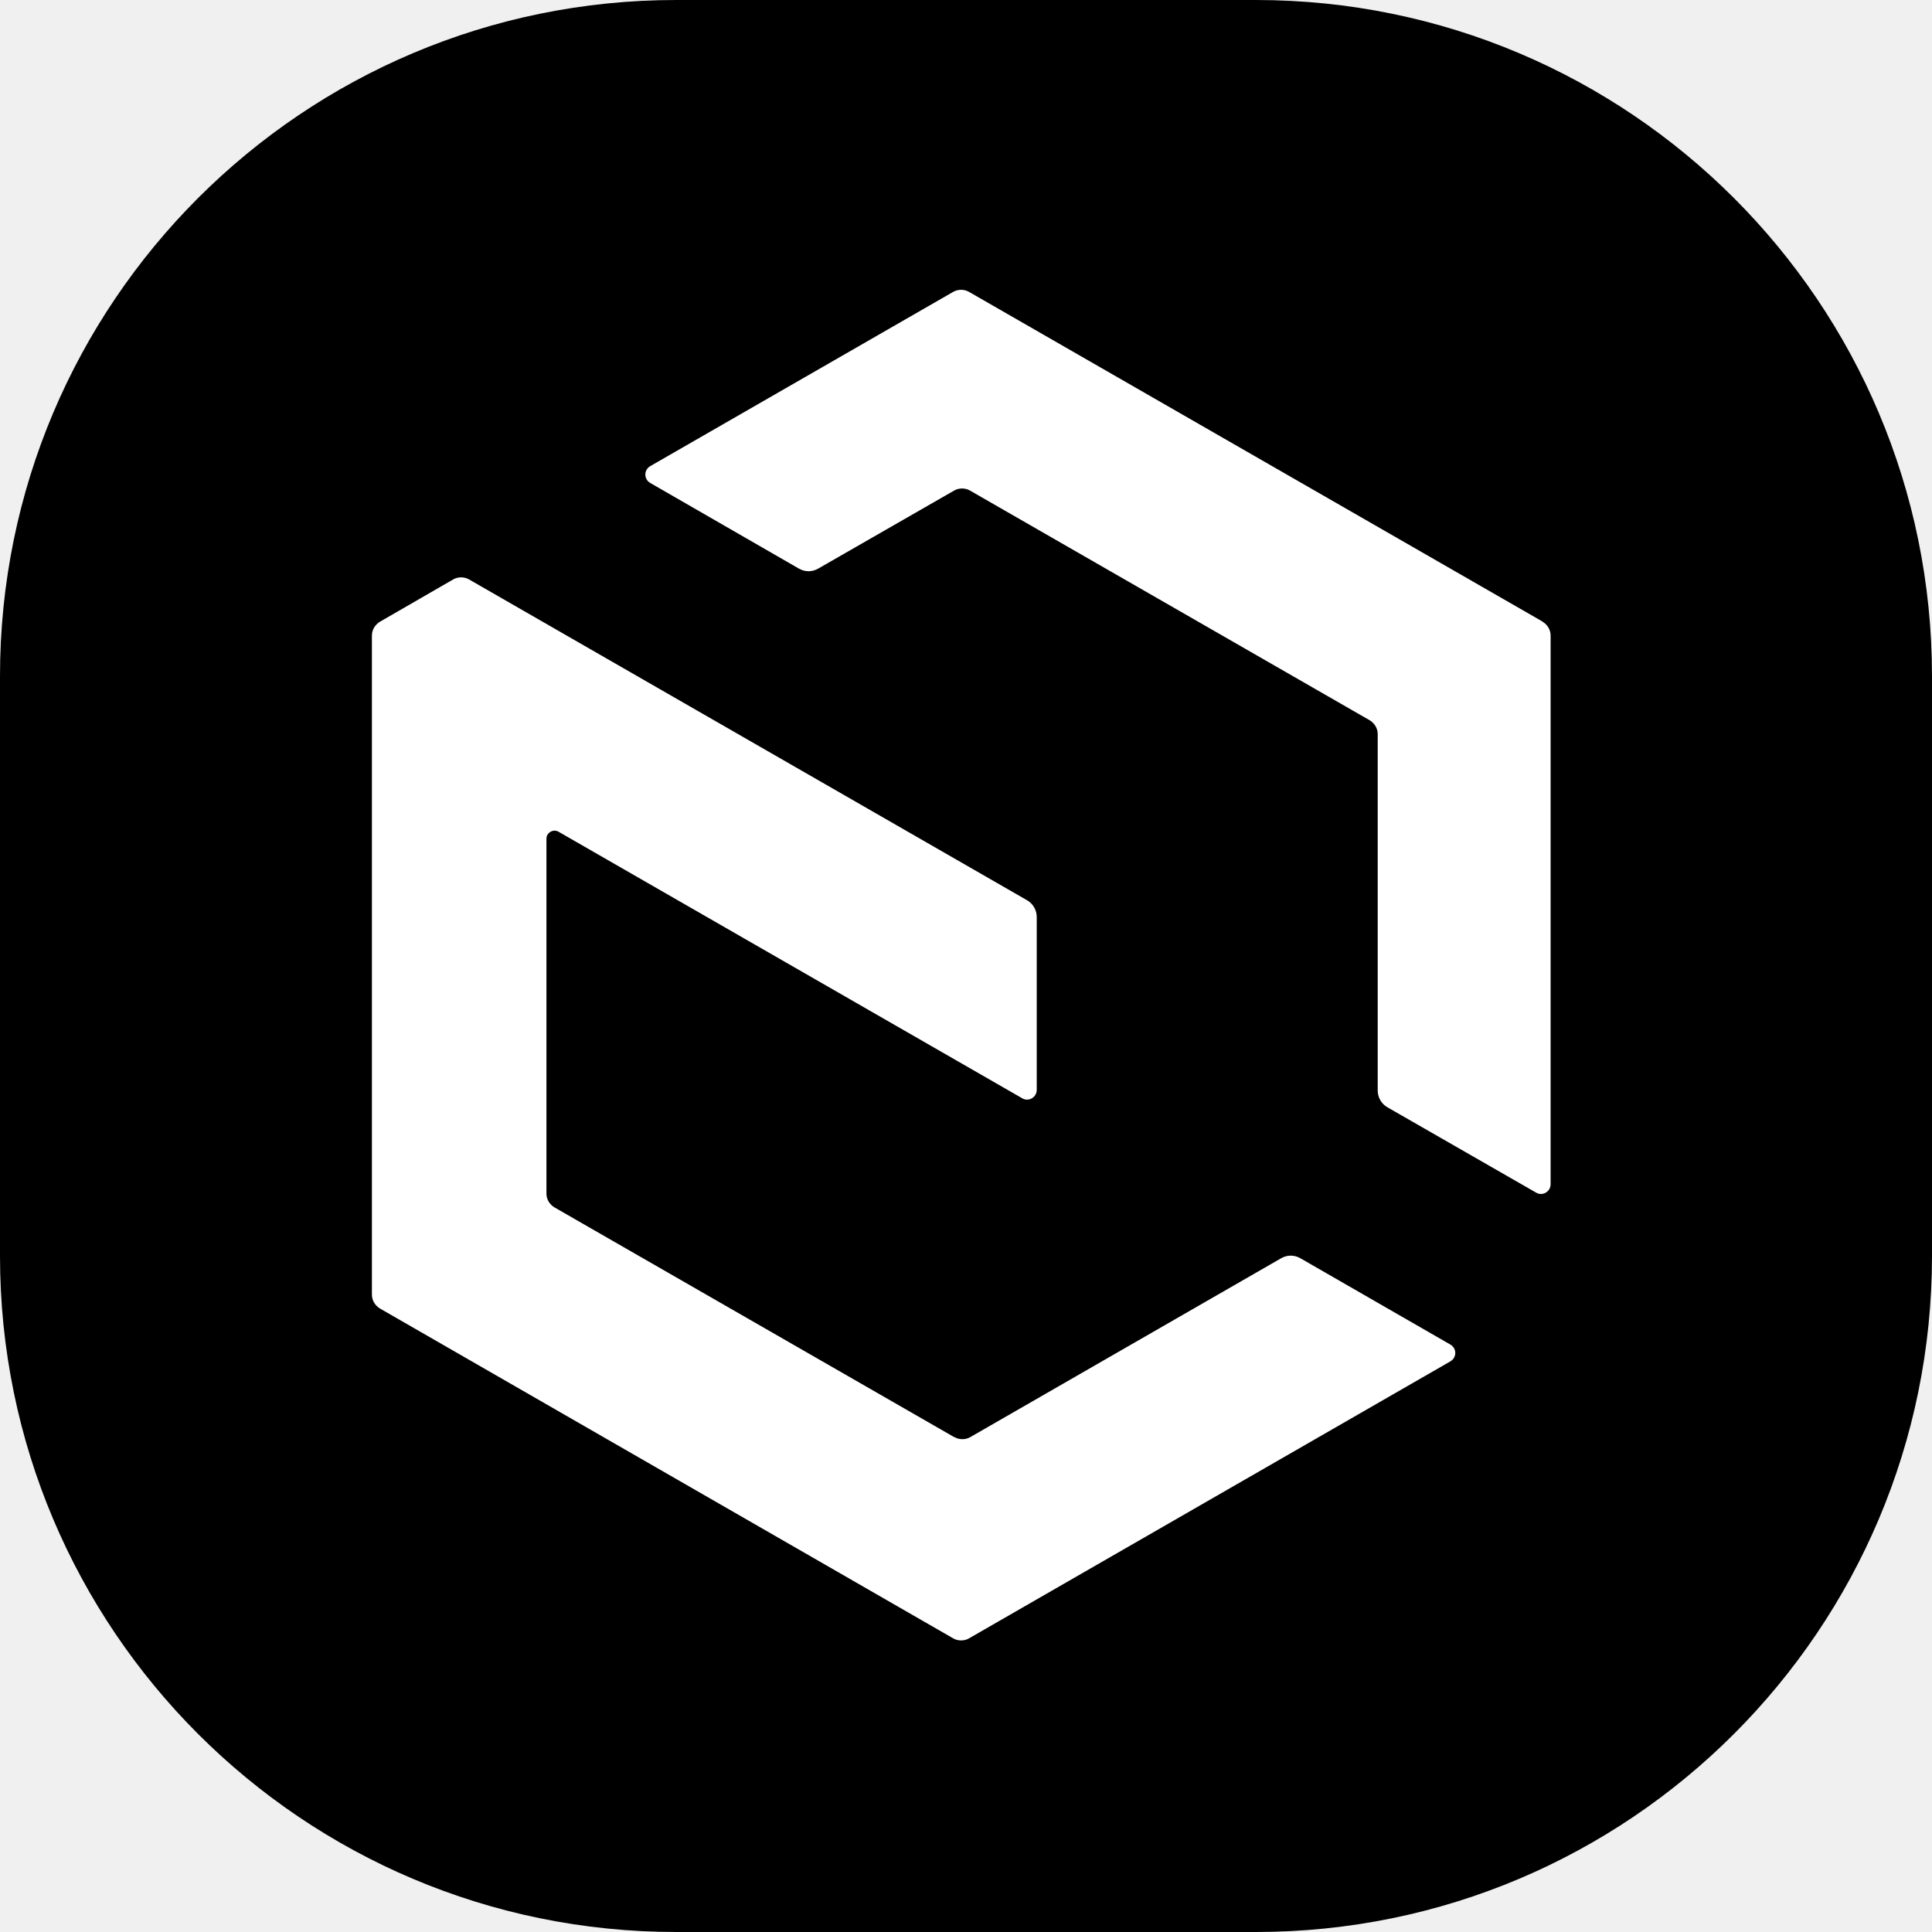
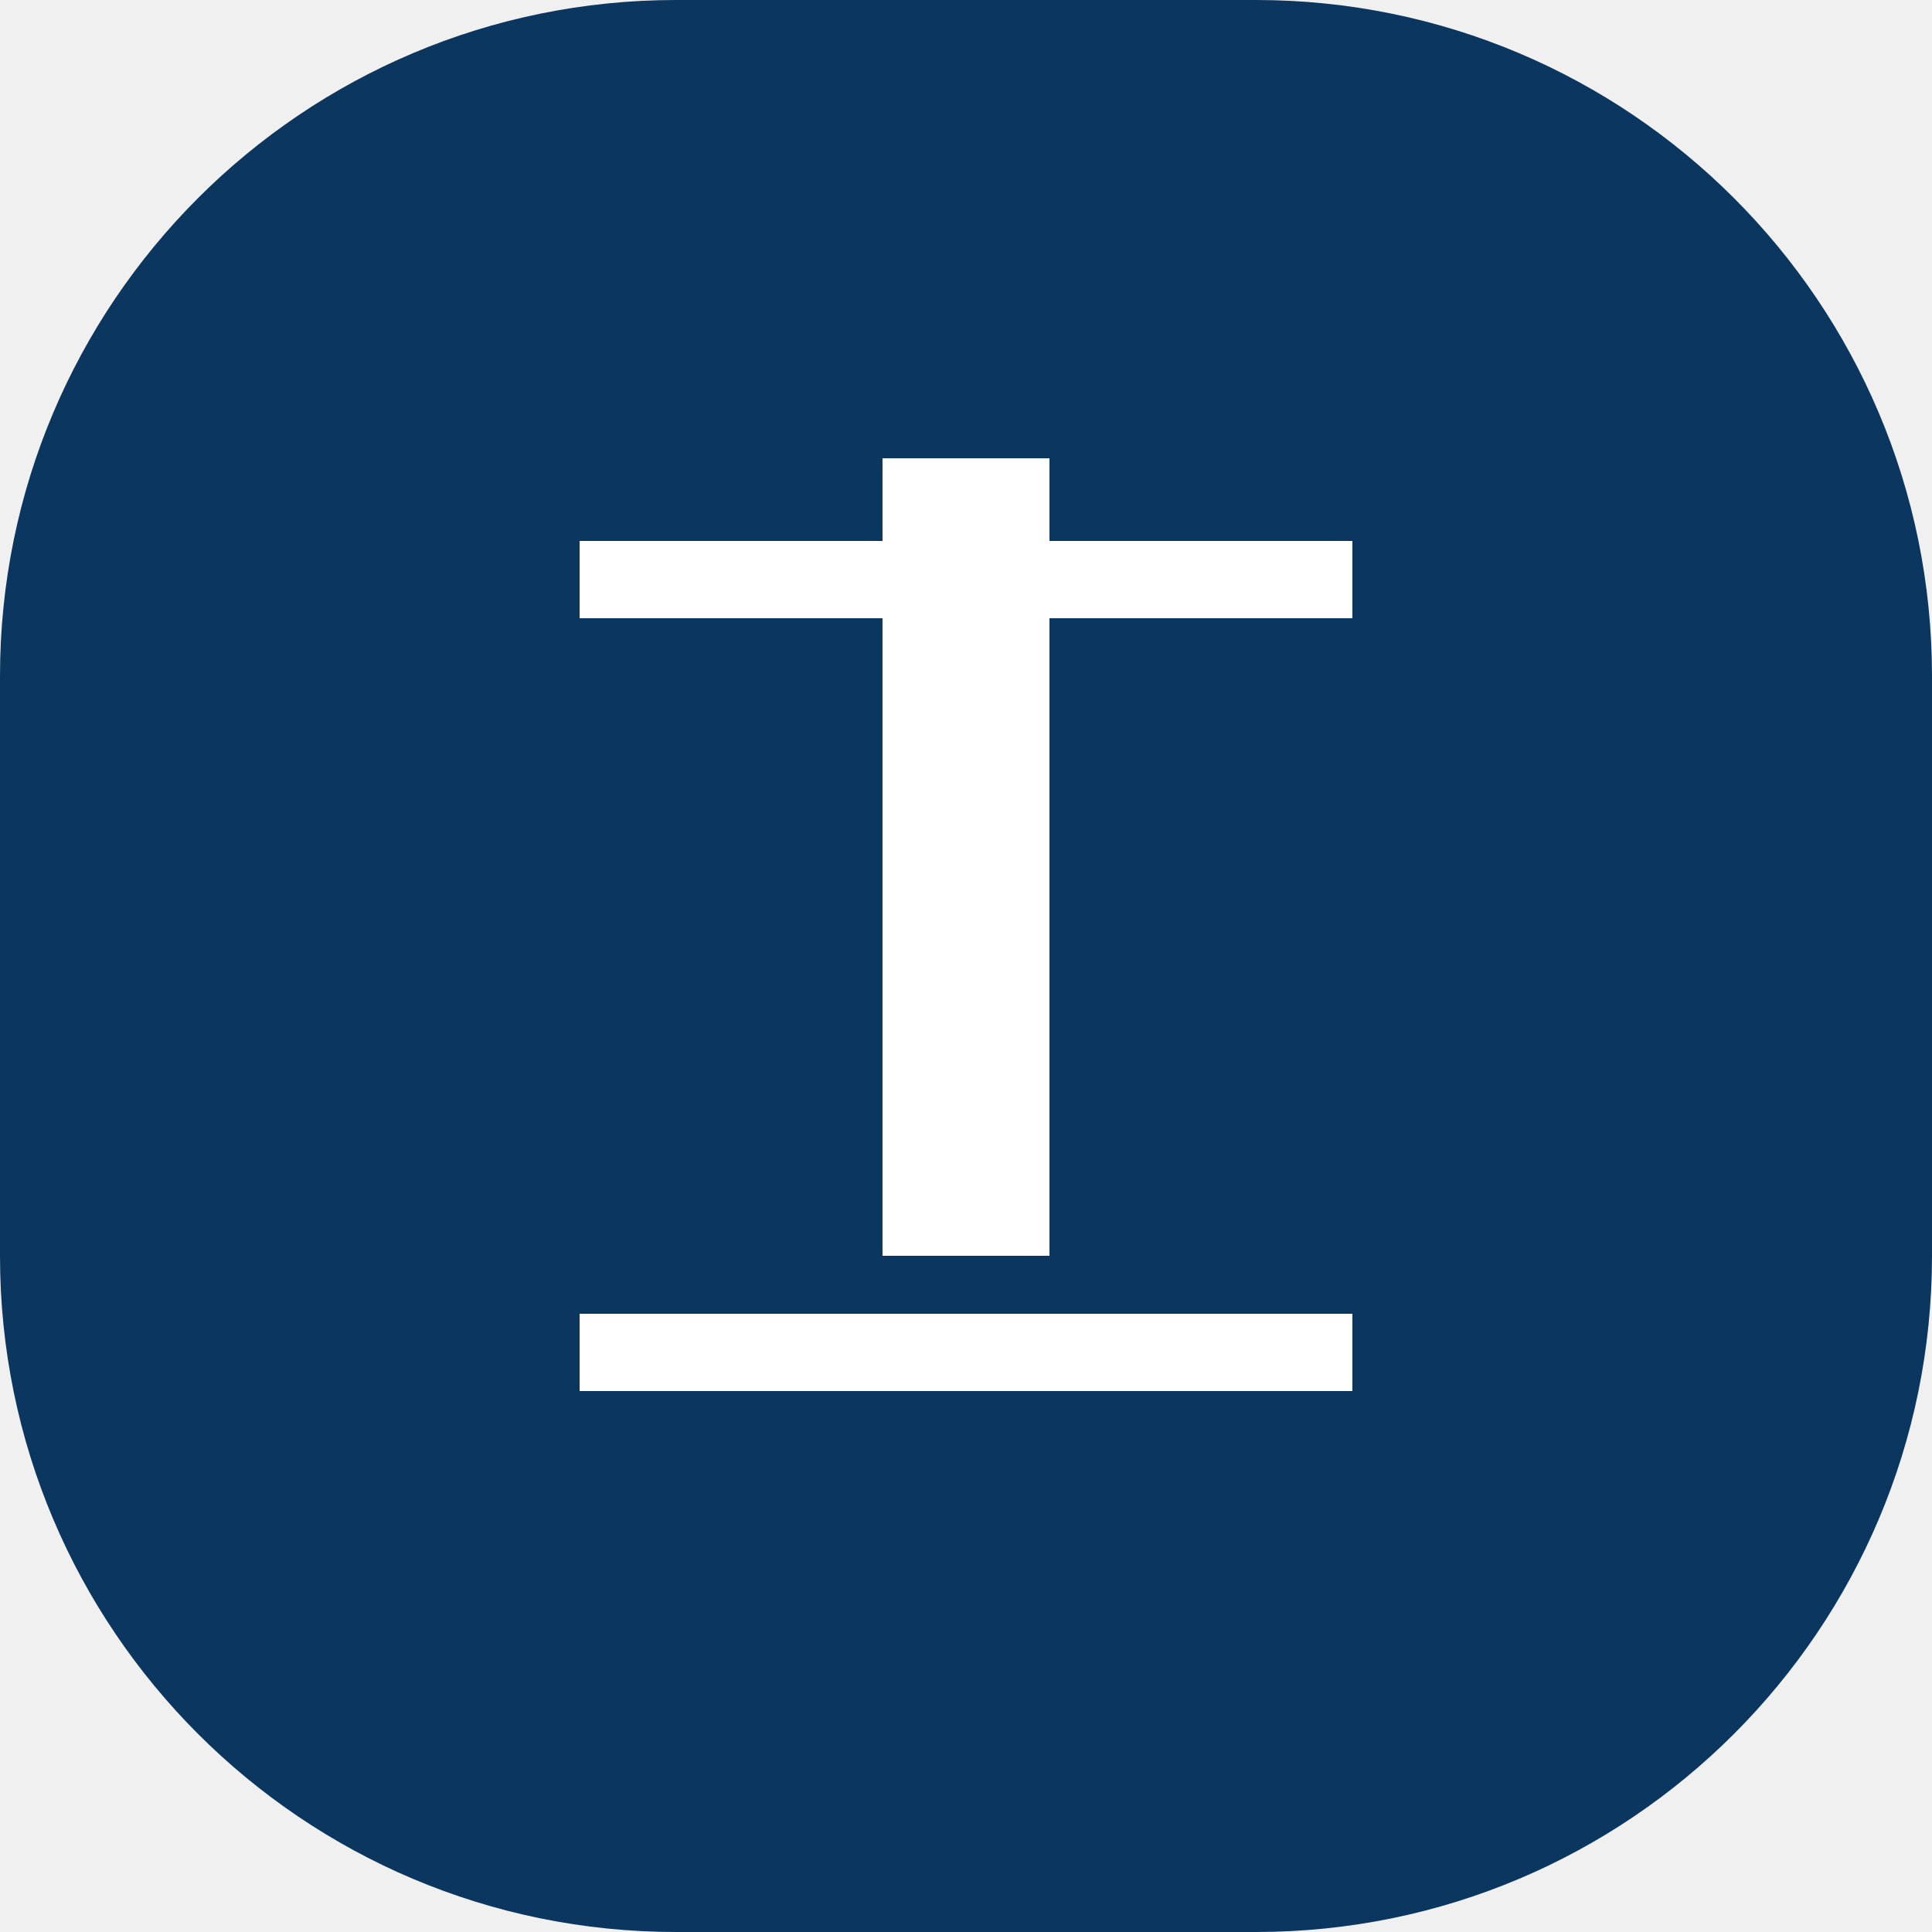
<svg xmlns="http://www.w3.org/2000/svg" version="1.1" width="1000" height="1000">
  <style>
-     #light-icon {
-       display: inline;
-     }
-     #dark-icon {
-       display: none;
-     }
- 
+     #light-icon { display: inline; }
+     #dark-icon { display: none; }
    @media (prefers-color-scheme: dark) {
-       #light-icon {
-         display: none;
-       }
-       #dark-icon {
-         display: inline;
-       }
+       #light-icon { display: none; }
+       #dark-icon { display: inline; }
    }
  </style>
  <g id="light-icon">
-     <svg version="1.1" width="1000" height="1000">
-       <g clip-path="url(#SvgjsClipPath1059)">
-         <rect width="1000" height="1000" fill="#000000" />
-         <g transform="matrix(5,0,0,5,192.5,150)">
-           <svg version="1.1" width="123" height="140">
-             <svg width="123" height="140" viewBox="0 0 123 140" fill="none">
-               <path d="M60.257 118.758L18.904 94.992C18.402 94.692 18.067 94.158 18.067 93.558V56.825C18.067 56.192 18.77 55.792 19.305 56.092L67.316 83.692C67.986 84.092 68.822 83.592 68.822 82.825V64.925C68.822 64.225 68.454 63.558 67.818 63.192L10.071 29.992C9.569 29.692 8.9 29.692 8.398 29.992L0.836 34.358C0.335 34.658 0 35.192 0 35.792V104.025C0 104.625 0.335 105.158 0.836 105.458L60.157 139.592C60.658 139.892 61.328 139.892 61.829 139.592L111.647 110.925C112.317 110.525 112.317 109.592 111.647 109.192L96.123 100.258C95.487 99.892 94.751 99.892 94.116 100.258L61.963 118.758C61.461 119.058 60.792 119.058 60.29 118.758H60.257Z" fill="white" />
-               <path d="M121.149 34.325L61.829 0.225C61.328 -0.075 60.658 -0.075 60.157 0.225L28.807 18.258C28.138 18.658 28.138 19.592 28.807 19.992L44.197 28.858C44.833 29.225 45.569 29.225 46.205 28.858L60.257 20.792C60.759 20.492 61.428 20.492 61.93 20.792L103.283 44.558C103.785 44.858 104.12 45.392 104.12 45.992V82.892C104.12 83.592 104.488 84.258 105.123 84.625L120.514 93.458C121.183 93.858 122.019 93.358 122.019 92.592V35.792C122.019 35.192 121.685 34.658 121.183 34.358L121.149 34.325Z" fill="white" />
-             </svg>
-           </svg>
-         </g>
-       </g>
-       <defs>
-         <clipPath id="SvgjsClipPath1059">
-           <rect width="1000" height="1000" x="0" y="0" rx="350" ry="350" />
-         </clipPath>
-       </defs>
-     </svg>
+     <rect width="1000" height="1000" fill="#0a365f" rx="350" ry="350" />
+     <text x="500" y="650" font-family="Arial, sans-serif" font-size="600" font-weight="bold" fill="white" text-anchor="middle">I</text>
+     <path d="M300 700 L700 700" stroke="white" stroke-width="40" />
+     <path d="M300 300 L700 300" stroke="white" stroke-width="40" />
  </g>
  <g id="dark-icon">
-     <svg version="1.1" width="1000" height="1000">
-       <g clip-path="url(#SvgjsClipPath1060)">
-         <rect width="1000" height="1000" fill="#000000" />
-         <g transform="matrix(5,0,0,5,192.5,150)">
-           <svg version="1.1" width="123" height="140">
-             <svg width="123" height="140" viewBox="0 0 123 140" fill="none">
-               <path d="M60.257 118.758L18.904 94.992C18.402 94.692 18.067 94.158 18.067 93.558V56.825C18.067 56.192 18.77 55.792 19.305 56.092L67.316 83.692C67.986 84.092 68.822 83.592 68.822 82.825V64.925C68.822 64.225 68.454 63.558 67.818 63.192L10.071 29.992C9.569 29.692 8.9 29.692 8.398 29.992L0.836 34.358C0.335 34.658 0 35.192 0 35.792V104.025C0 104.625 0.335 105.158 0.836 105.458L60.157 139.592C60.658 139.892 61.328 139.892 61.829 139.592L111.647 110.925C112.317 110.525 112.317 109.592 111.647 109.192L96.123 100.258C95.487 99.892 94.751 99.892 94.116 100.258L61.963 118.758C61.461 119.058 60.792 119.058 60.29 118.758H60.257Z" fill="white" />
-               <path d="M121.149 34.325L61.829 0.225C61.328 -0.075 60.658 -0.075 60.157 0.225L28.807 18.258C28.138 18.658 28.138 19.592 28.807 19.992L44.197 28.858C44.833 29.225 45.569 29.225 46.205 28.858L60.257 20.792C60.759 20.492 61.428 20.492 61.93 20.792L103.283 44.558C103.785 44.858 104.12 45.392 104.12 45.992V82.892C104.12 83.592 104.488 84.258 105.123 84.625L120.514 93.458C121.183 93.858 122.019 93.358 122.019 92.592V35.792C122.019 35.192 121.685 34.658 121.183 34.358L121.149 34.325Z" fill="white" />
-             </svg>
-           </svg>
-         </g>
-       </g>
-       <defs>
-         <clipPath id="SvgjsClipPath1060">
-           <rect width="1000" height="1000" x="0" y="0" rx="350" ry="350" />
-         </clipPath>
-       </defs>
-     </svg>
+     <rect width="1000" height="1000" fill="#0a365f" rx="350" ry="350" />
+     <text x="500" y="650" font-family="Arial, sans-serif" font-size="600" font-weight="bold" fill="white" text-anchor="middle">I</text>
+     <path d="M300 700 L700 700" stroke="white" stroke-width="40" />
+     <path d="M300 300 L700 300" stroke="white" stroke-width="40" />
  </g>
</svg>
